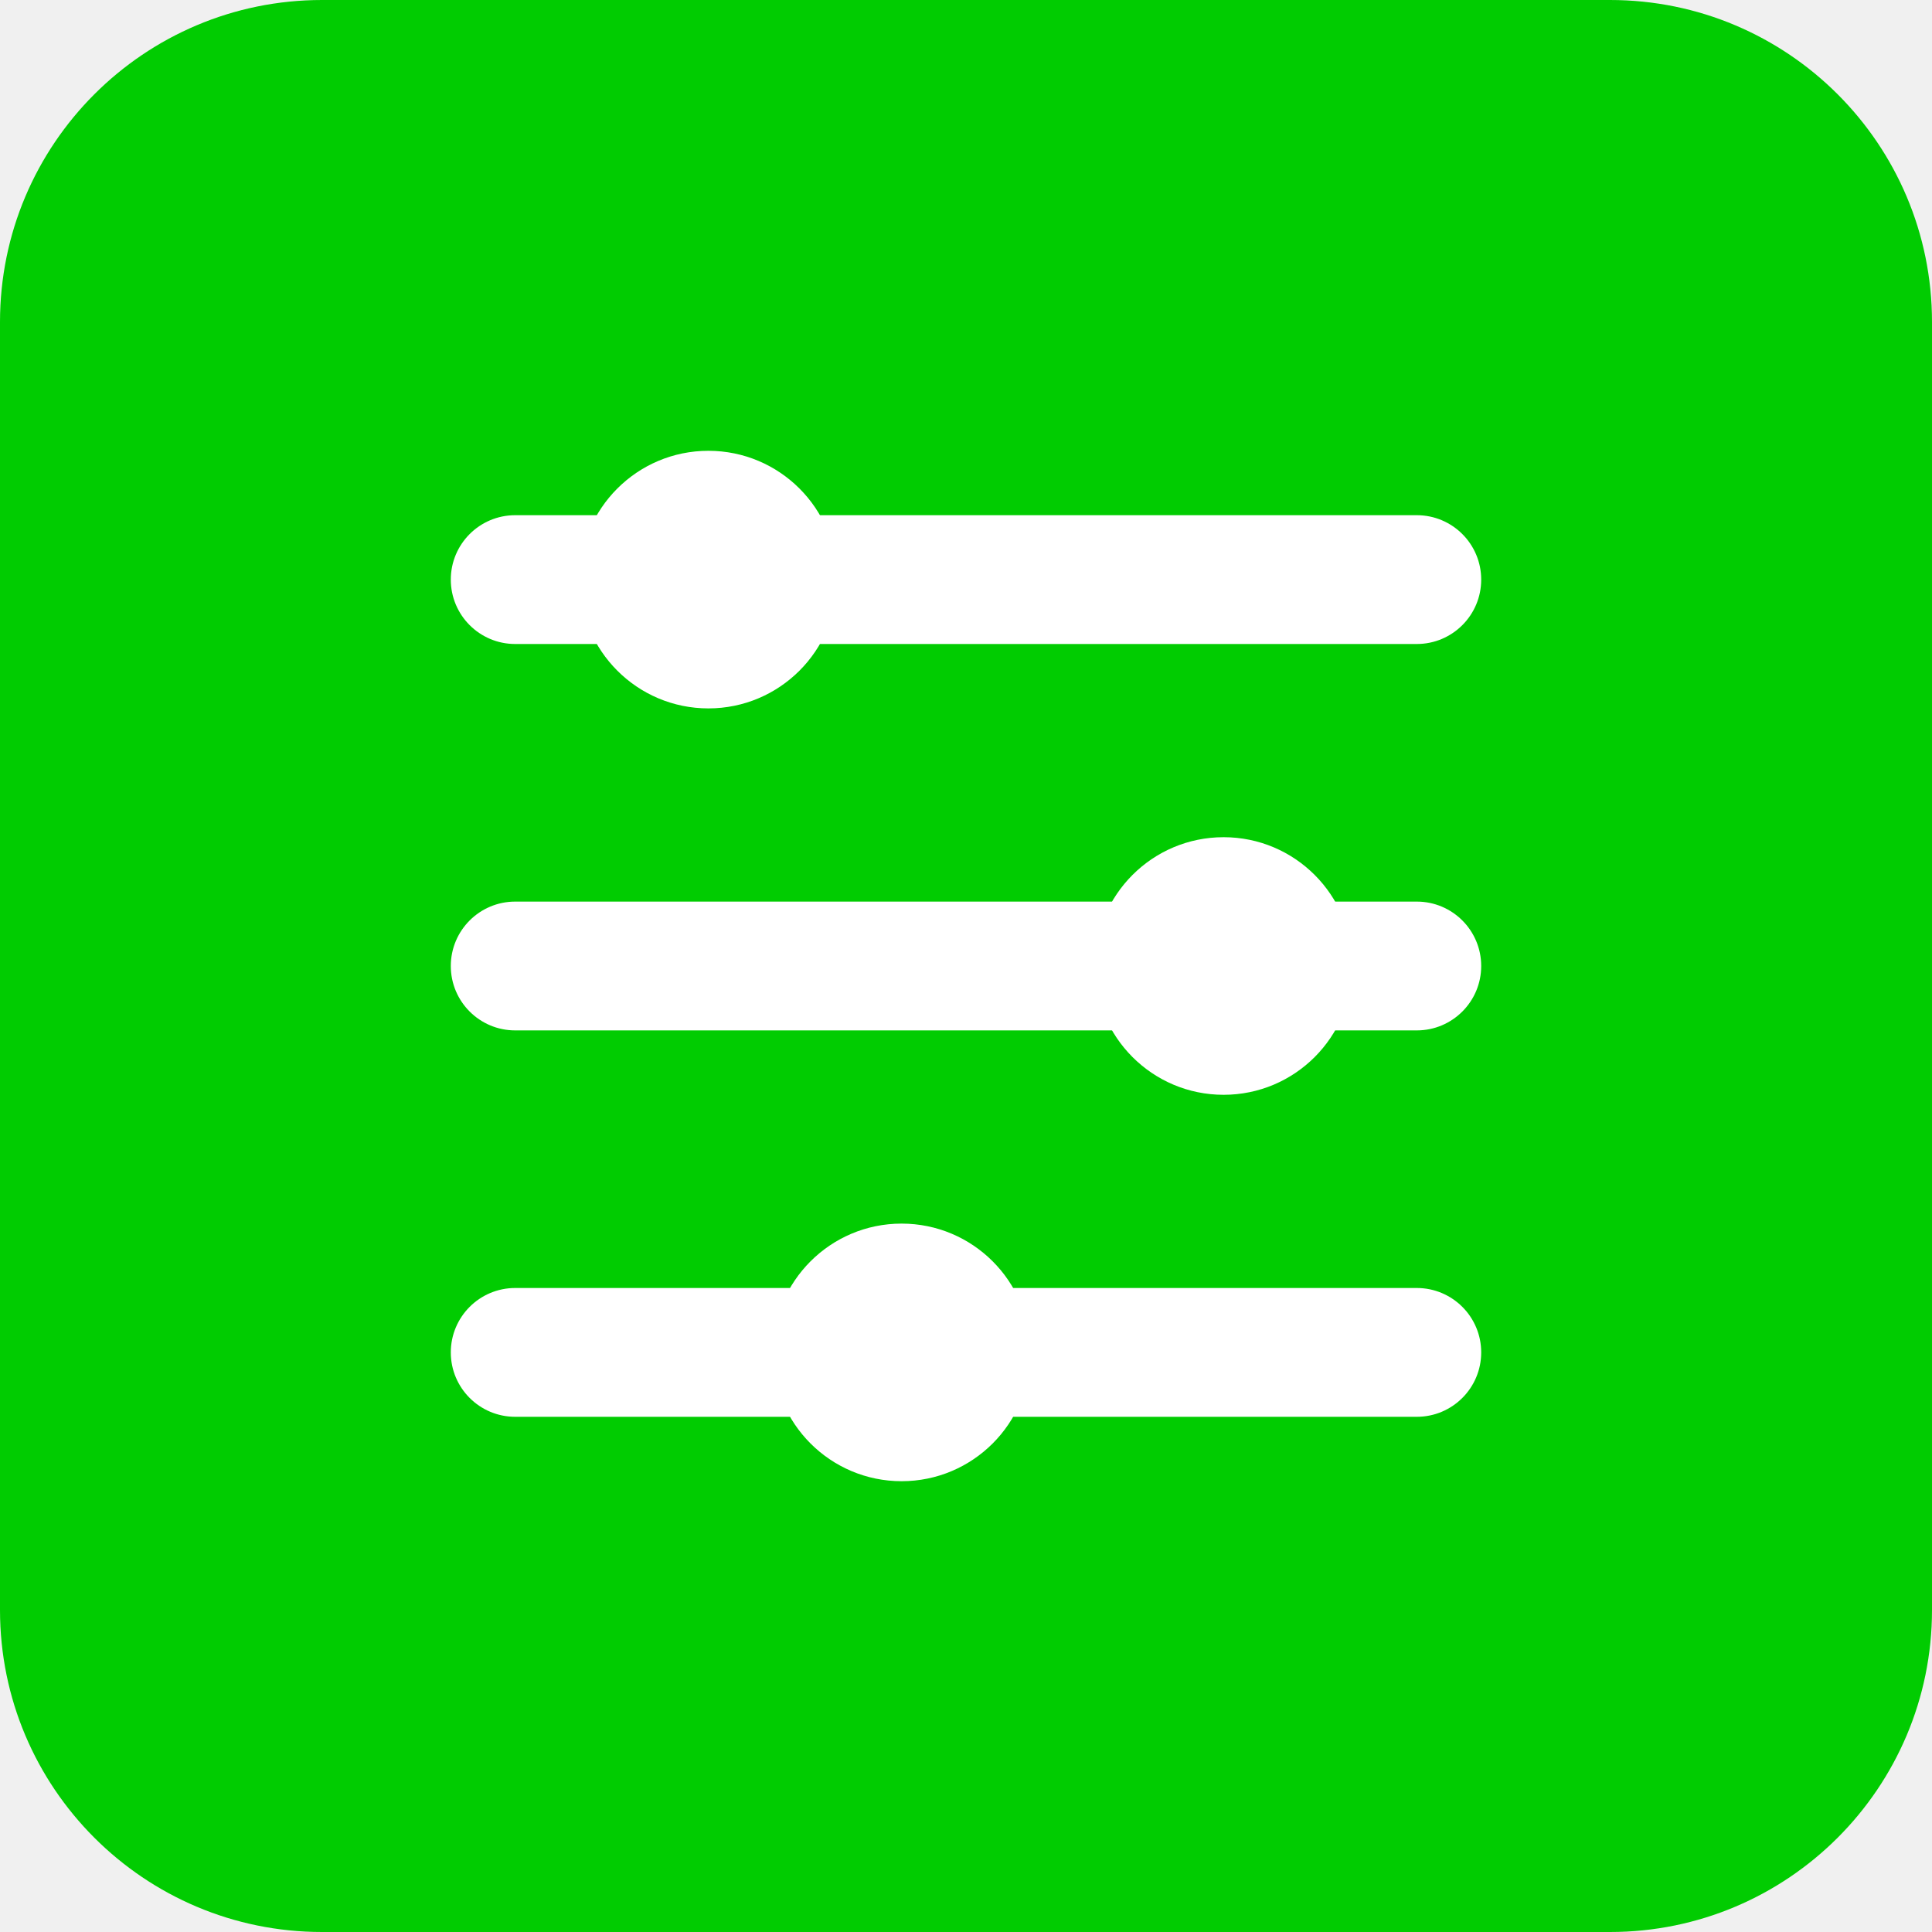
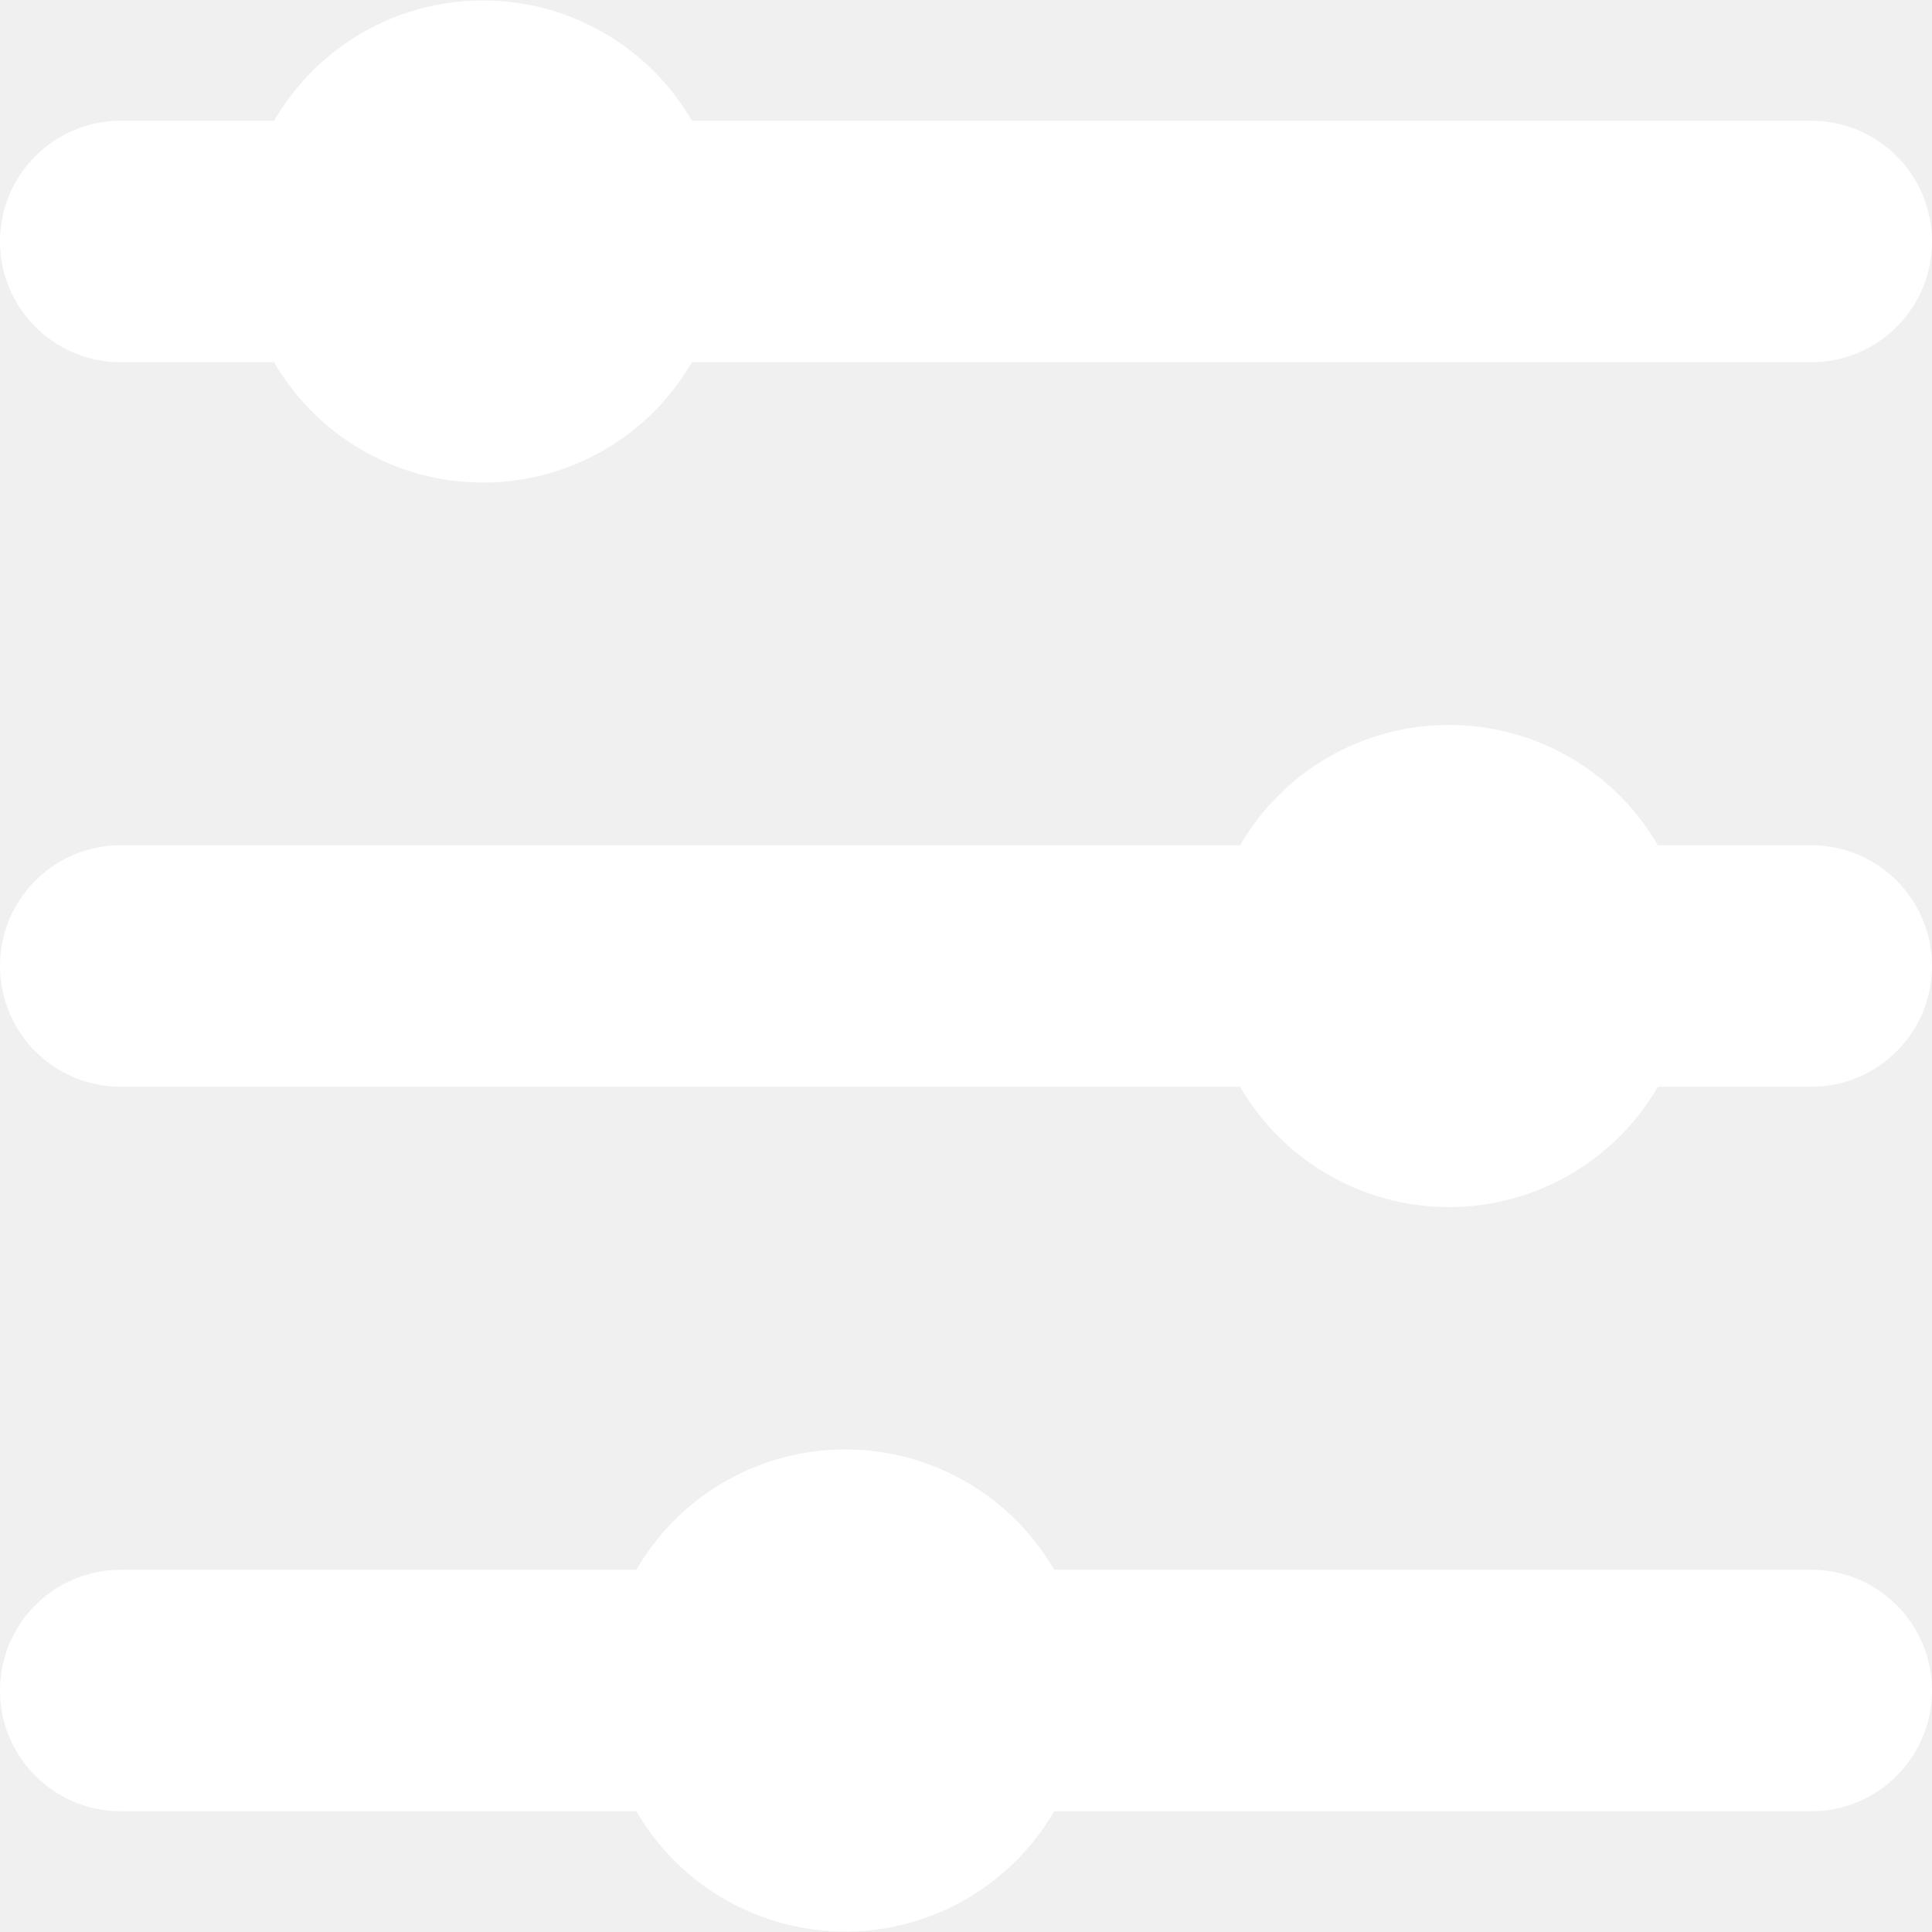
- <svg xmlns="http://www.w3.org/2000/svg" id="Layer_1" data-name="Layer 1" viewBox="0 0 30 30">
+ <svg xmlns="http://www.w3.org/2000/svg" id="Layer_1" data-name="Layer 1" viewBox="0 0 16 16">
  <defs>
-     <style>.cls-1{fill:#01cc01;}.cls-2{fill:#fff;}</style>
+     <style>.cls-1{fill:#fff;}</style>
  </defs>
-   <g id="Group_50" data-name="Group 50">
-     <rect id="Rectangle_45" data-name="Rectangle 45" class="cls-1" width="30" height="30" rx="5" />
-     <path id="Rectangle_30" data-name="Rectangle 30" class="cls-2" d="M953,539.33h14a1,1,0,0,1,1,1h0a1,1,0,0,1-1,1H953a1,1,0,0,1-1-1h0A1,1,0,0,1,953,539.33Z" transform="translate(-945 -525.33)" />
-     <path id="Rectangle_31" data-name="Rectangle 31" class="cls-2" d="M953,533.33h14a1,1,0,0,1,1,1h0a1,1,0,0,1-1,1H953a1,1,0,0,1-1-1h0A1,1,0,0,1,953,533.33Z" transform="translate(-945 -525.33)" />
-     <path id="Rectangle_32" data-name="Rectangle 32" class="cls-2" d="M953,545.33h14a1,1,0,0,1,1,1h0a1,1,0,0,1-1,1H953a1,1,0,0,1-1-1h0A1,1,0,0,1,953,545.33Z" transform="translate(-945 -525.33)" />
-     <circle id="Ellipse_1" data-name="Ellipse 1" class="cls-2" cx="11" cy="9" r="2" />
-     <circle id="Ellipse_2" data-name="Ellipse 2" class="cls-2" cx="19" cy="15" r="2" />
-     <circle id="Ellipse_3" data-name="Ellipse 3" class="cls-2" cx="14" cy="21" r="2" />
-   </g>
+   <path class="cls-1" d="M968,540.33a1,1,0,0,1-1,1h-1.27a2,2,0,0,1-3.46,0H953a1,1,0,0,1,0-2h9.27a2,2,0,0,1,3.46,0H967A1,1,0,0,1,968,540.33Z" transform="translate(-952 -532.33)" />
+   <path class="cls-1" d="M968,534.33a1,1,0,0,1-1,1h-9.27a2,2,0,0,1-3.46,0H953a1,1,0,0,1,0-2h1.27a2,2,0,0,1,3.46,0H967A1,1,0,0,1,968,534.33Z" transform="translate(-952 -532.33)" />
+   <path class="cls-1" d="M968,546.33a1,1,0,0,1-1,1h-6.27a2,2,0,0,1-3.46,0H953a1,1,0,0,1,0-2h4.27a2,2,0,0,1,3.46,0H967A1,1,0,0,1,968,546.33Z" transform="translate(-952 -532.33)" />
</svg>
